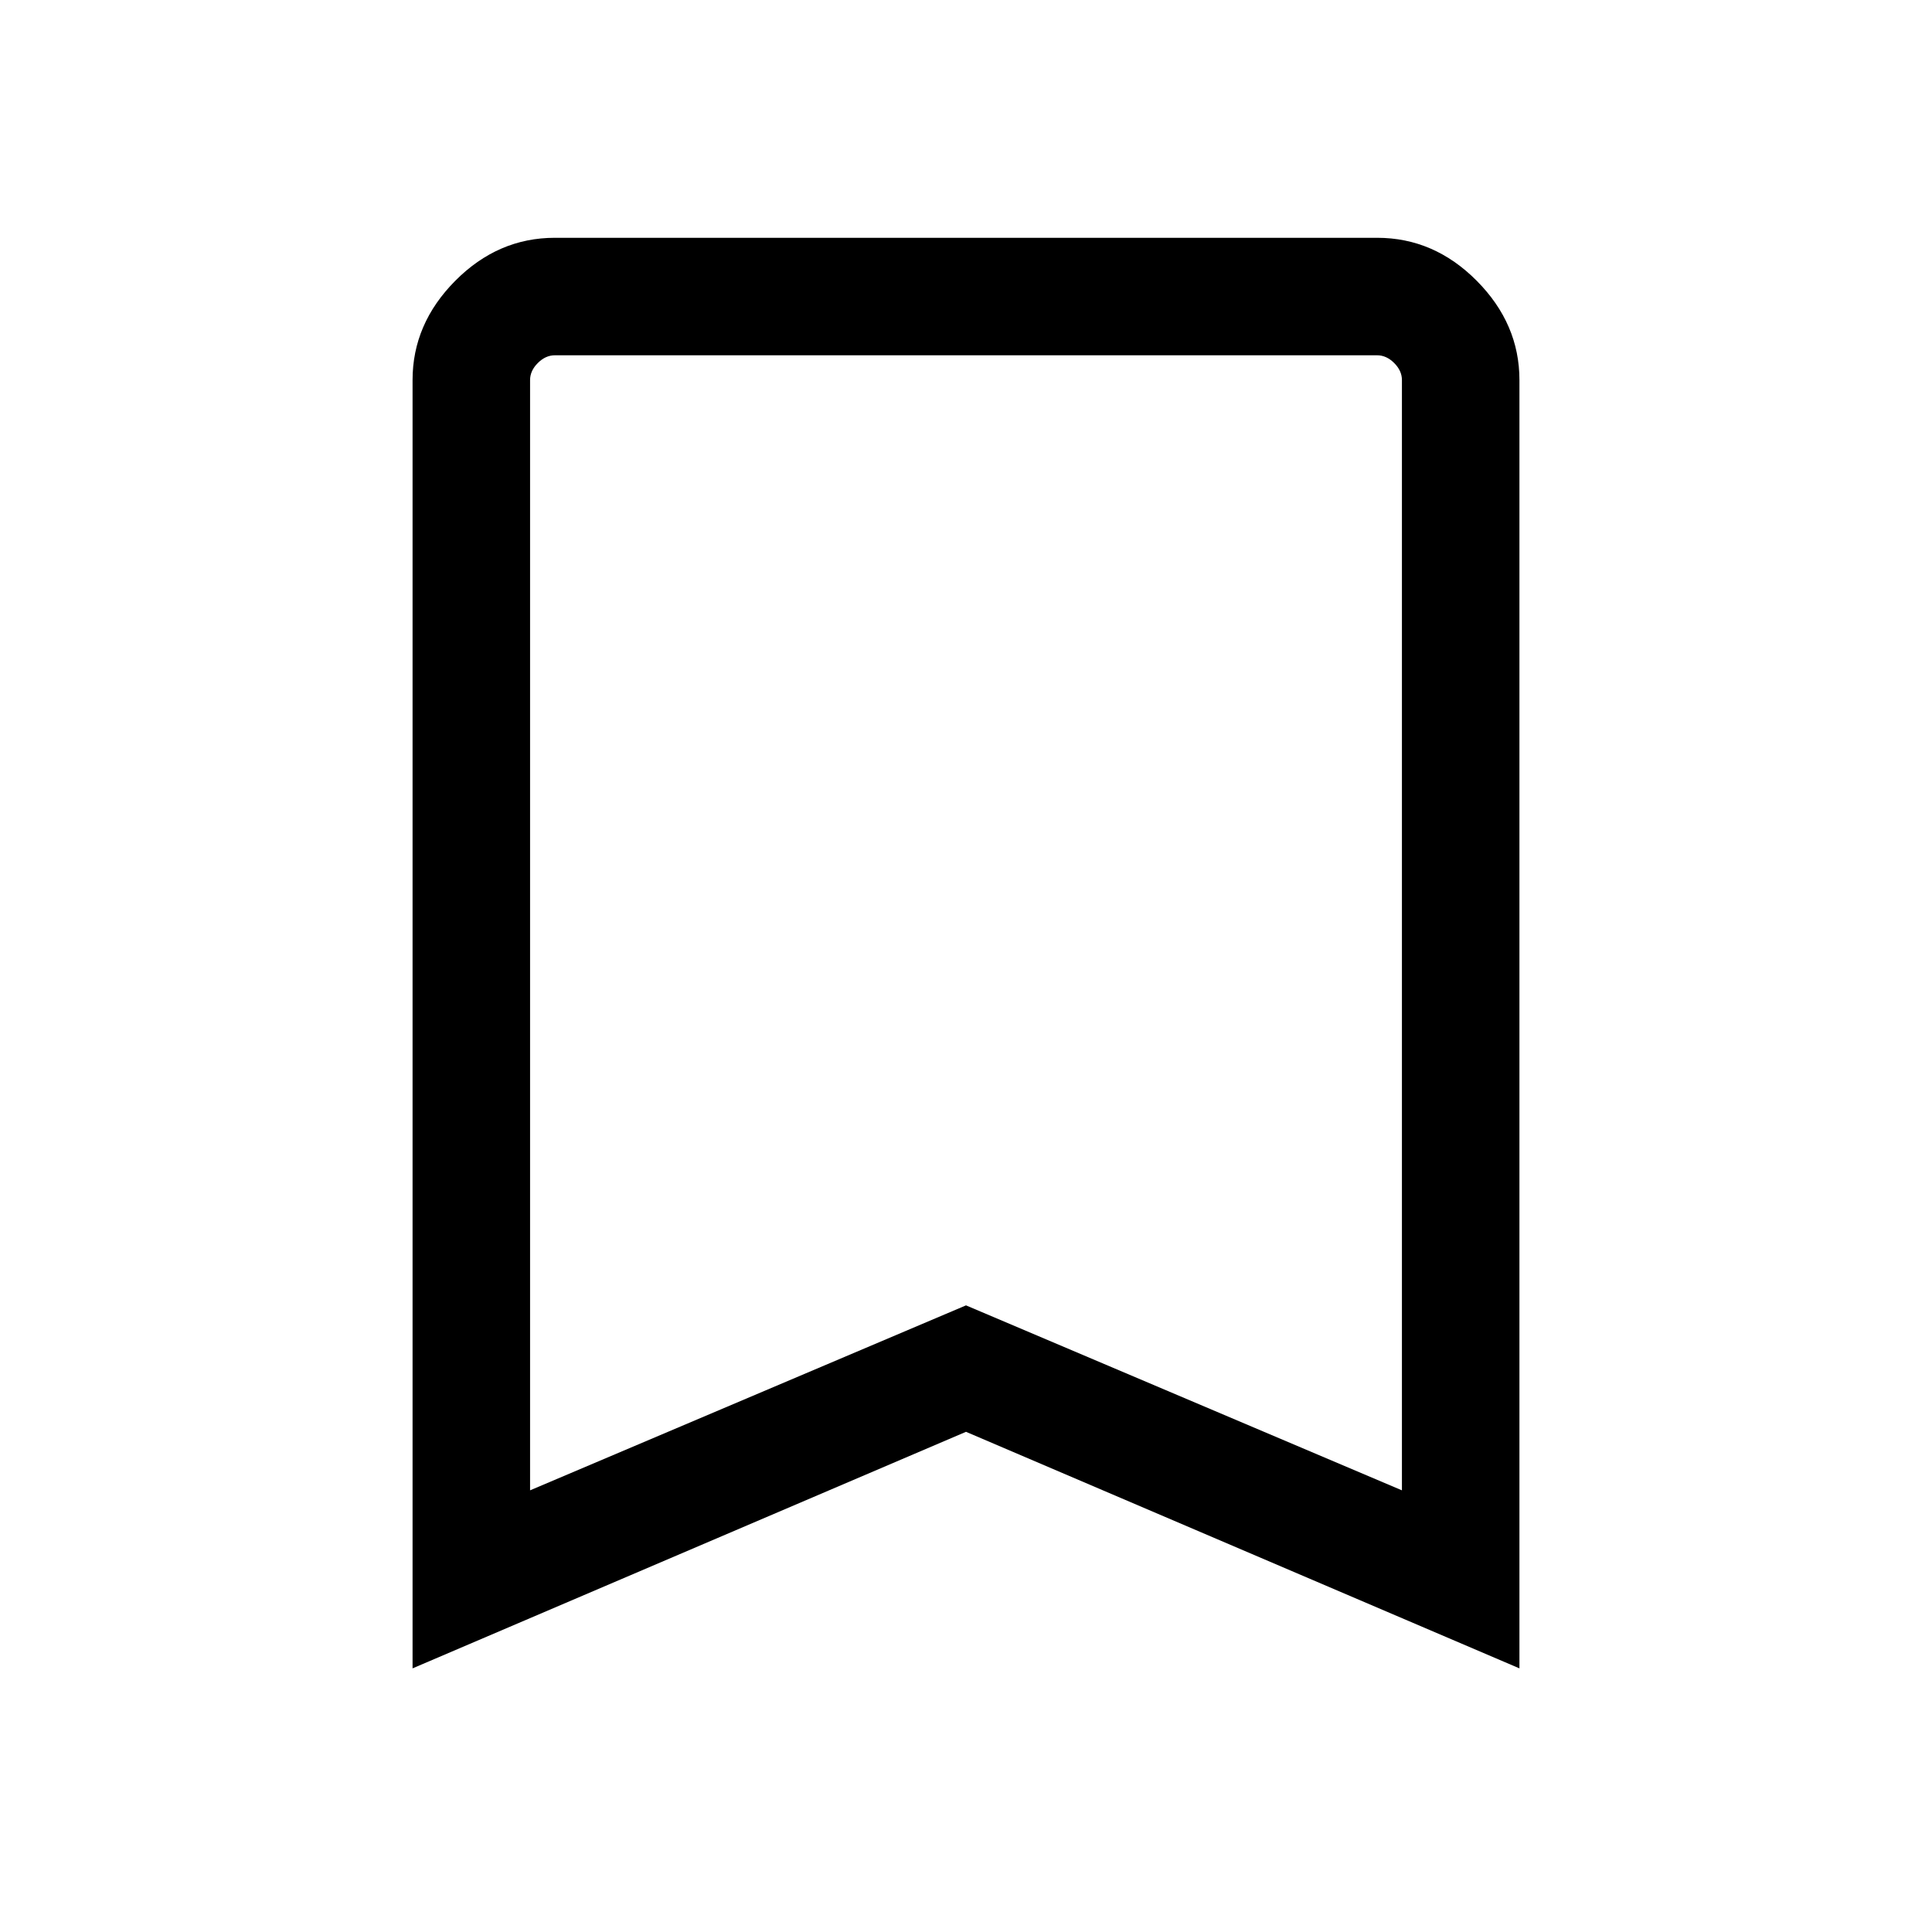
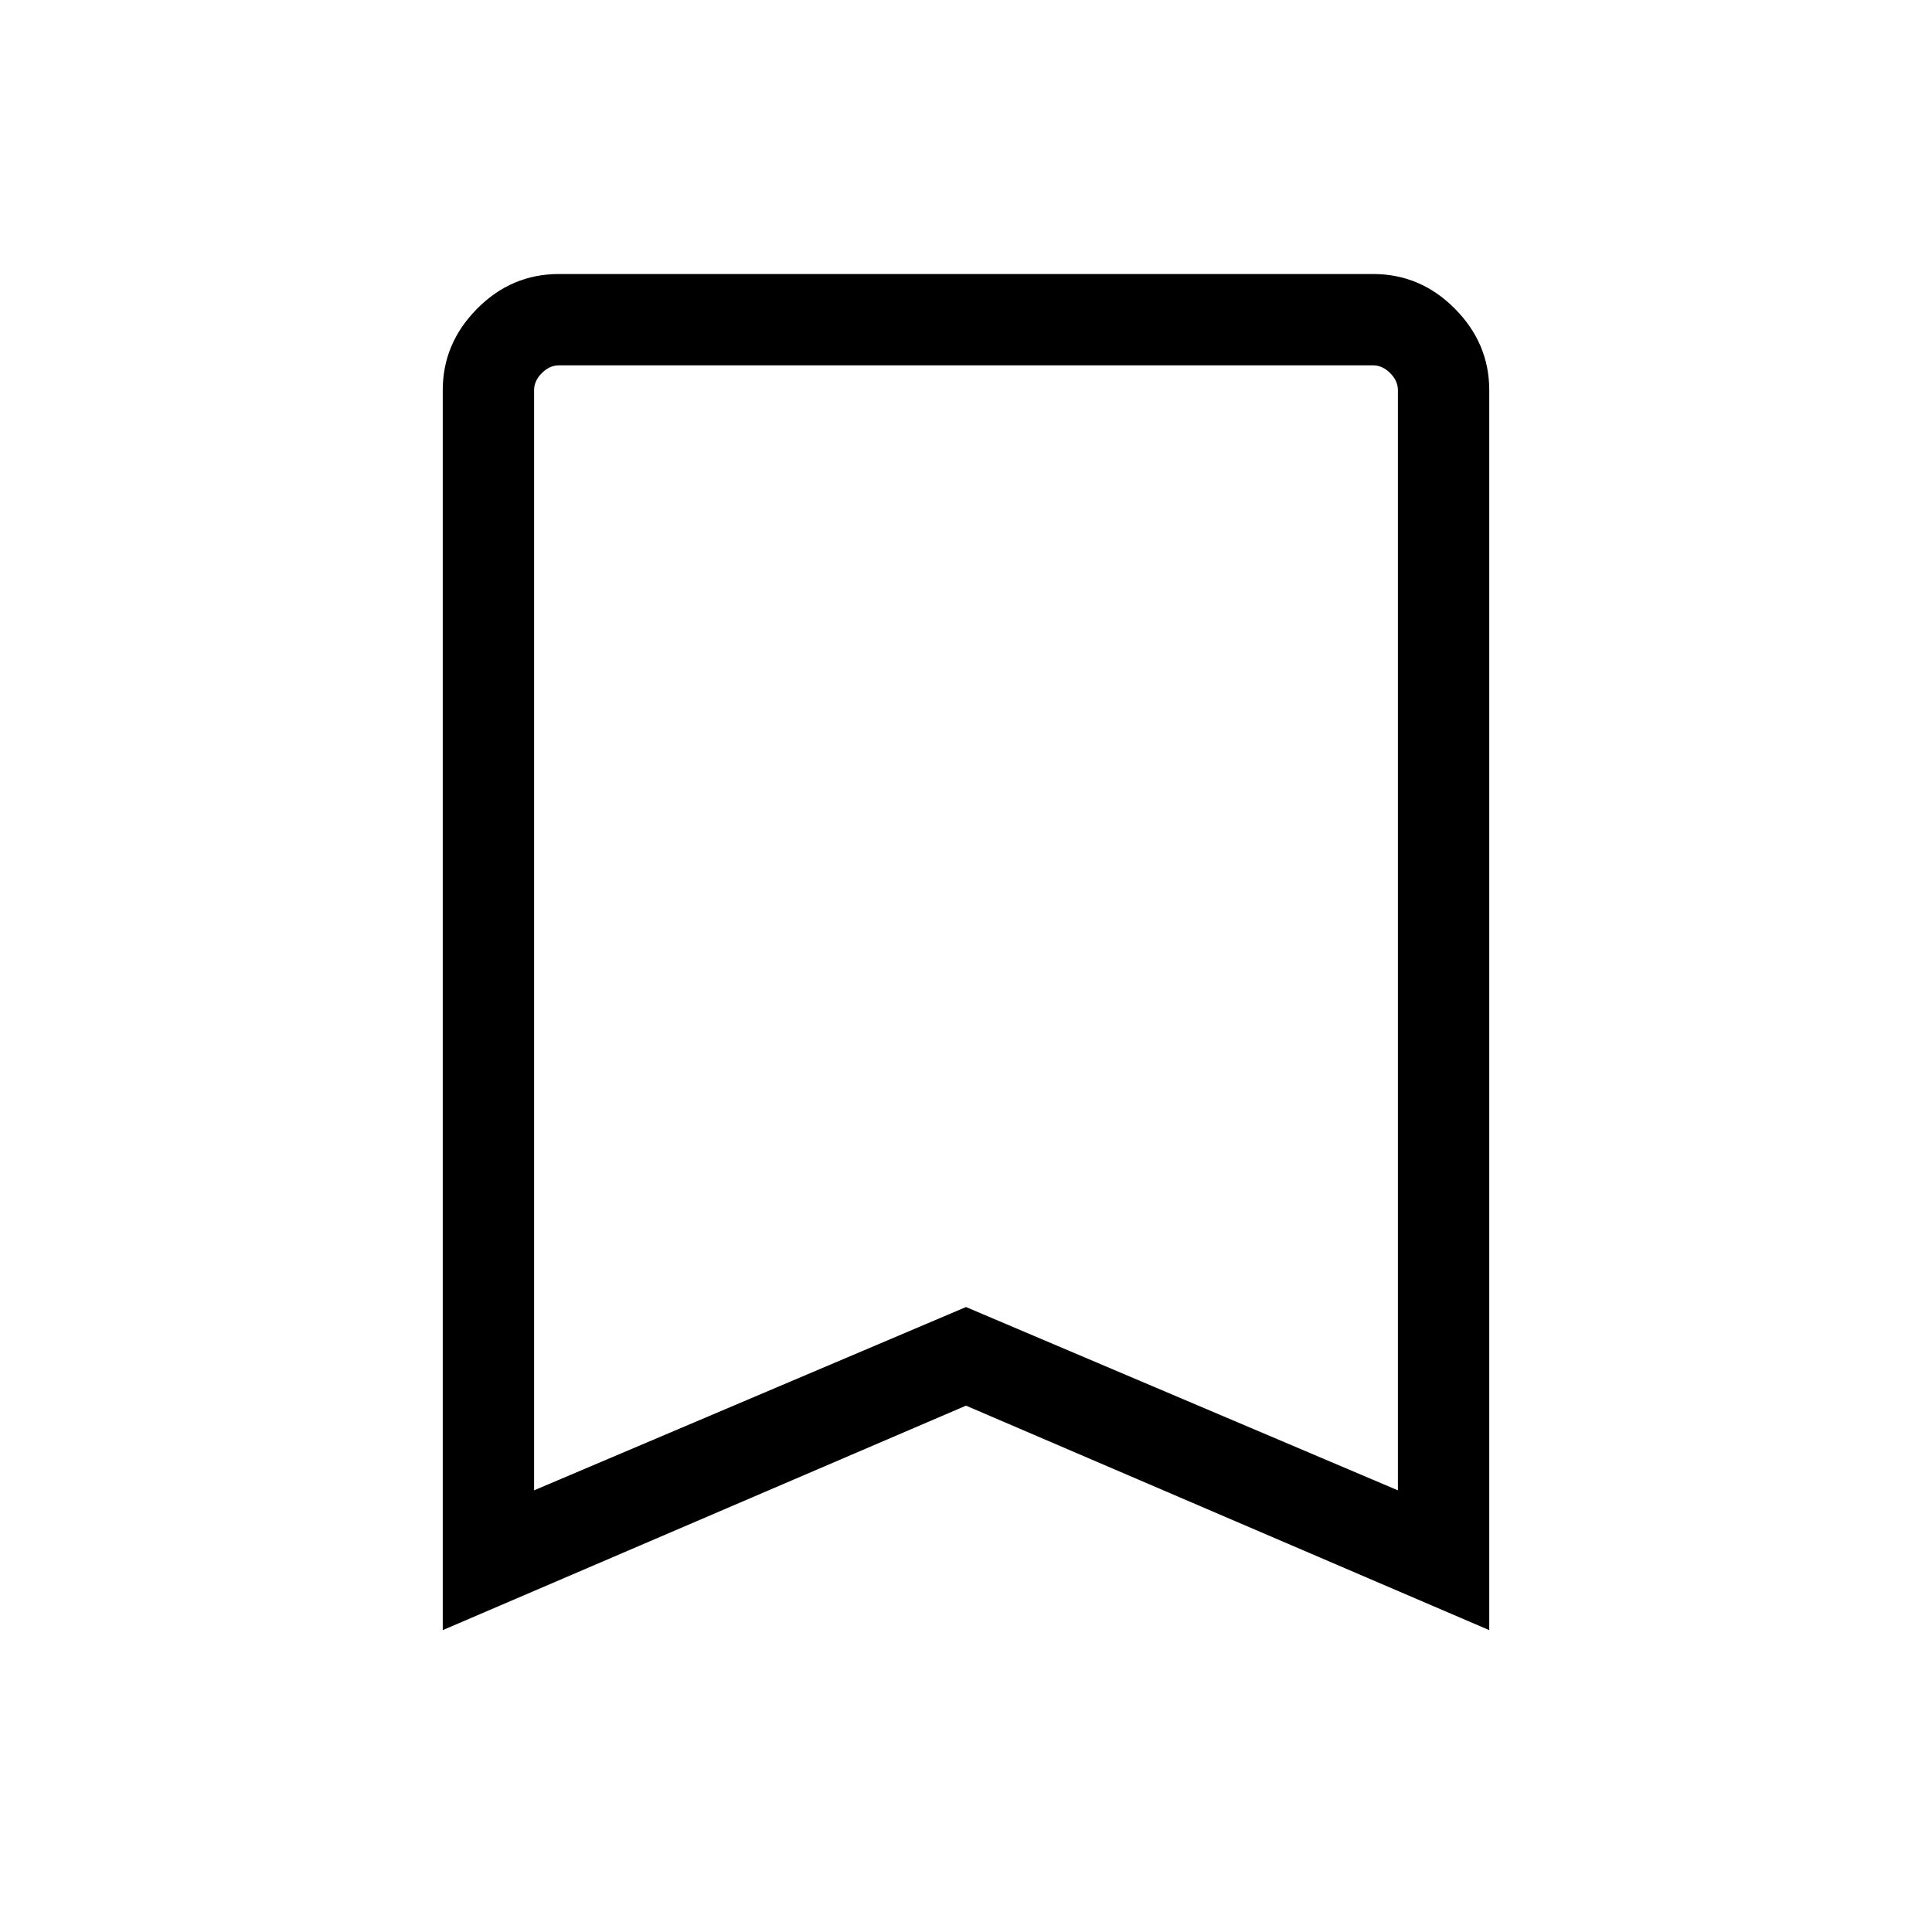
- <svg xmlns="http://www.w3.org/2000/svg" height="48" viewBox="0 -960 960 960" width="48">
-   <path fill="5f6368" d="M205-131v-640.15q0-27.96 21.22-49.33 21.22-21.36 49.47-21.36h408.62q28.25 0 49.47 21.36Q755-799.11 755-771.15V-131L480-248.54 205-131Zm58.39-88.46L480-311.37l216.61 91.91v-551.69q0-4.62-3.84-8.46-3.85-3.85-8.46-3.85H275.69q-4.61 0-8.46 3.85-3.84 3.84-3.84 8.46v551.69Zm0-564H696.61 263.39Z" />
+ <svg xmlns="http://www.w3.org/2000/svg" height="48px" viewBox="0 -960 960 960" width="48px" fill="#00000">
+   <path d="M220-150v-616.15q0-23.23 17.08-40.46t40.61-17.23h404.62q23.53 0 40.61 17.23T740-766.15V-150L480-261.54 220-150Zm45.39-69.46L480-310.54l214.61 91.08v-546.69q0-4.62-3.84-8.46-3.85-3.85-8.46-3.85H277.69q-4.61 0-8.46 3.85-3.84 3.84-3.84 8.46v546.69Zm0-559H694.61 265.39Z" />
</svg>
